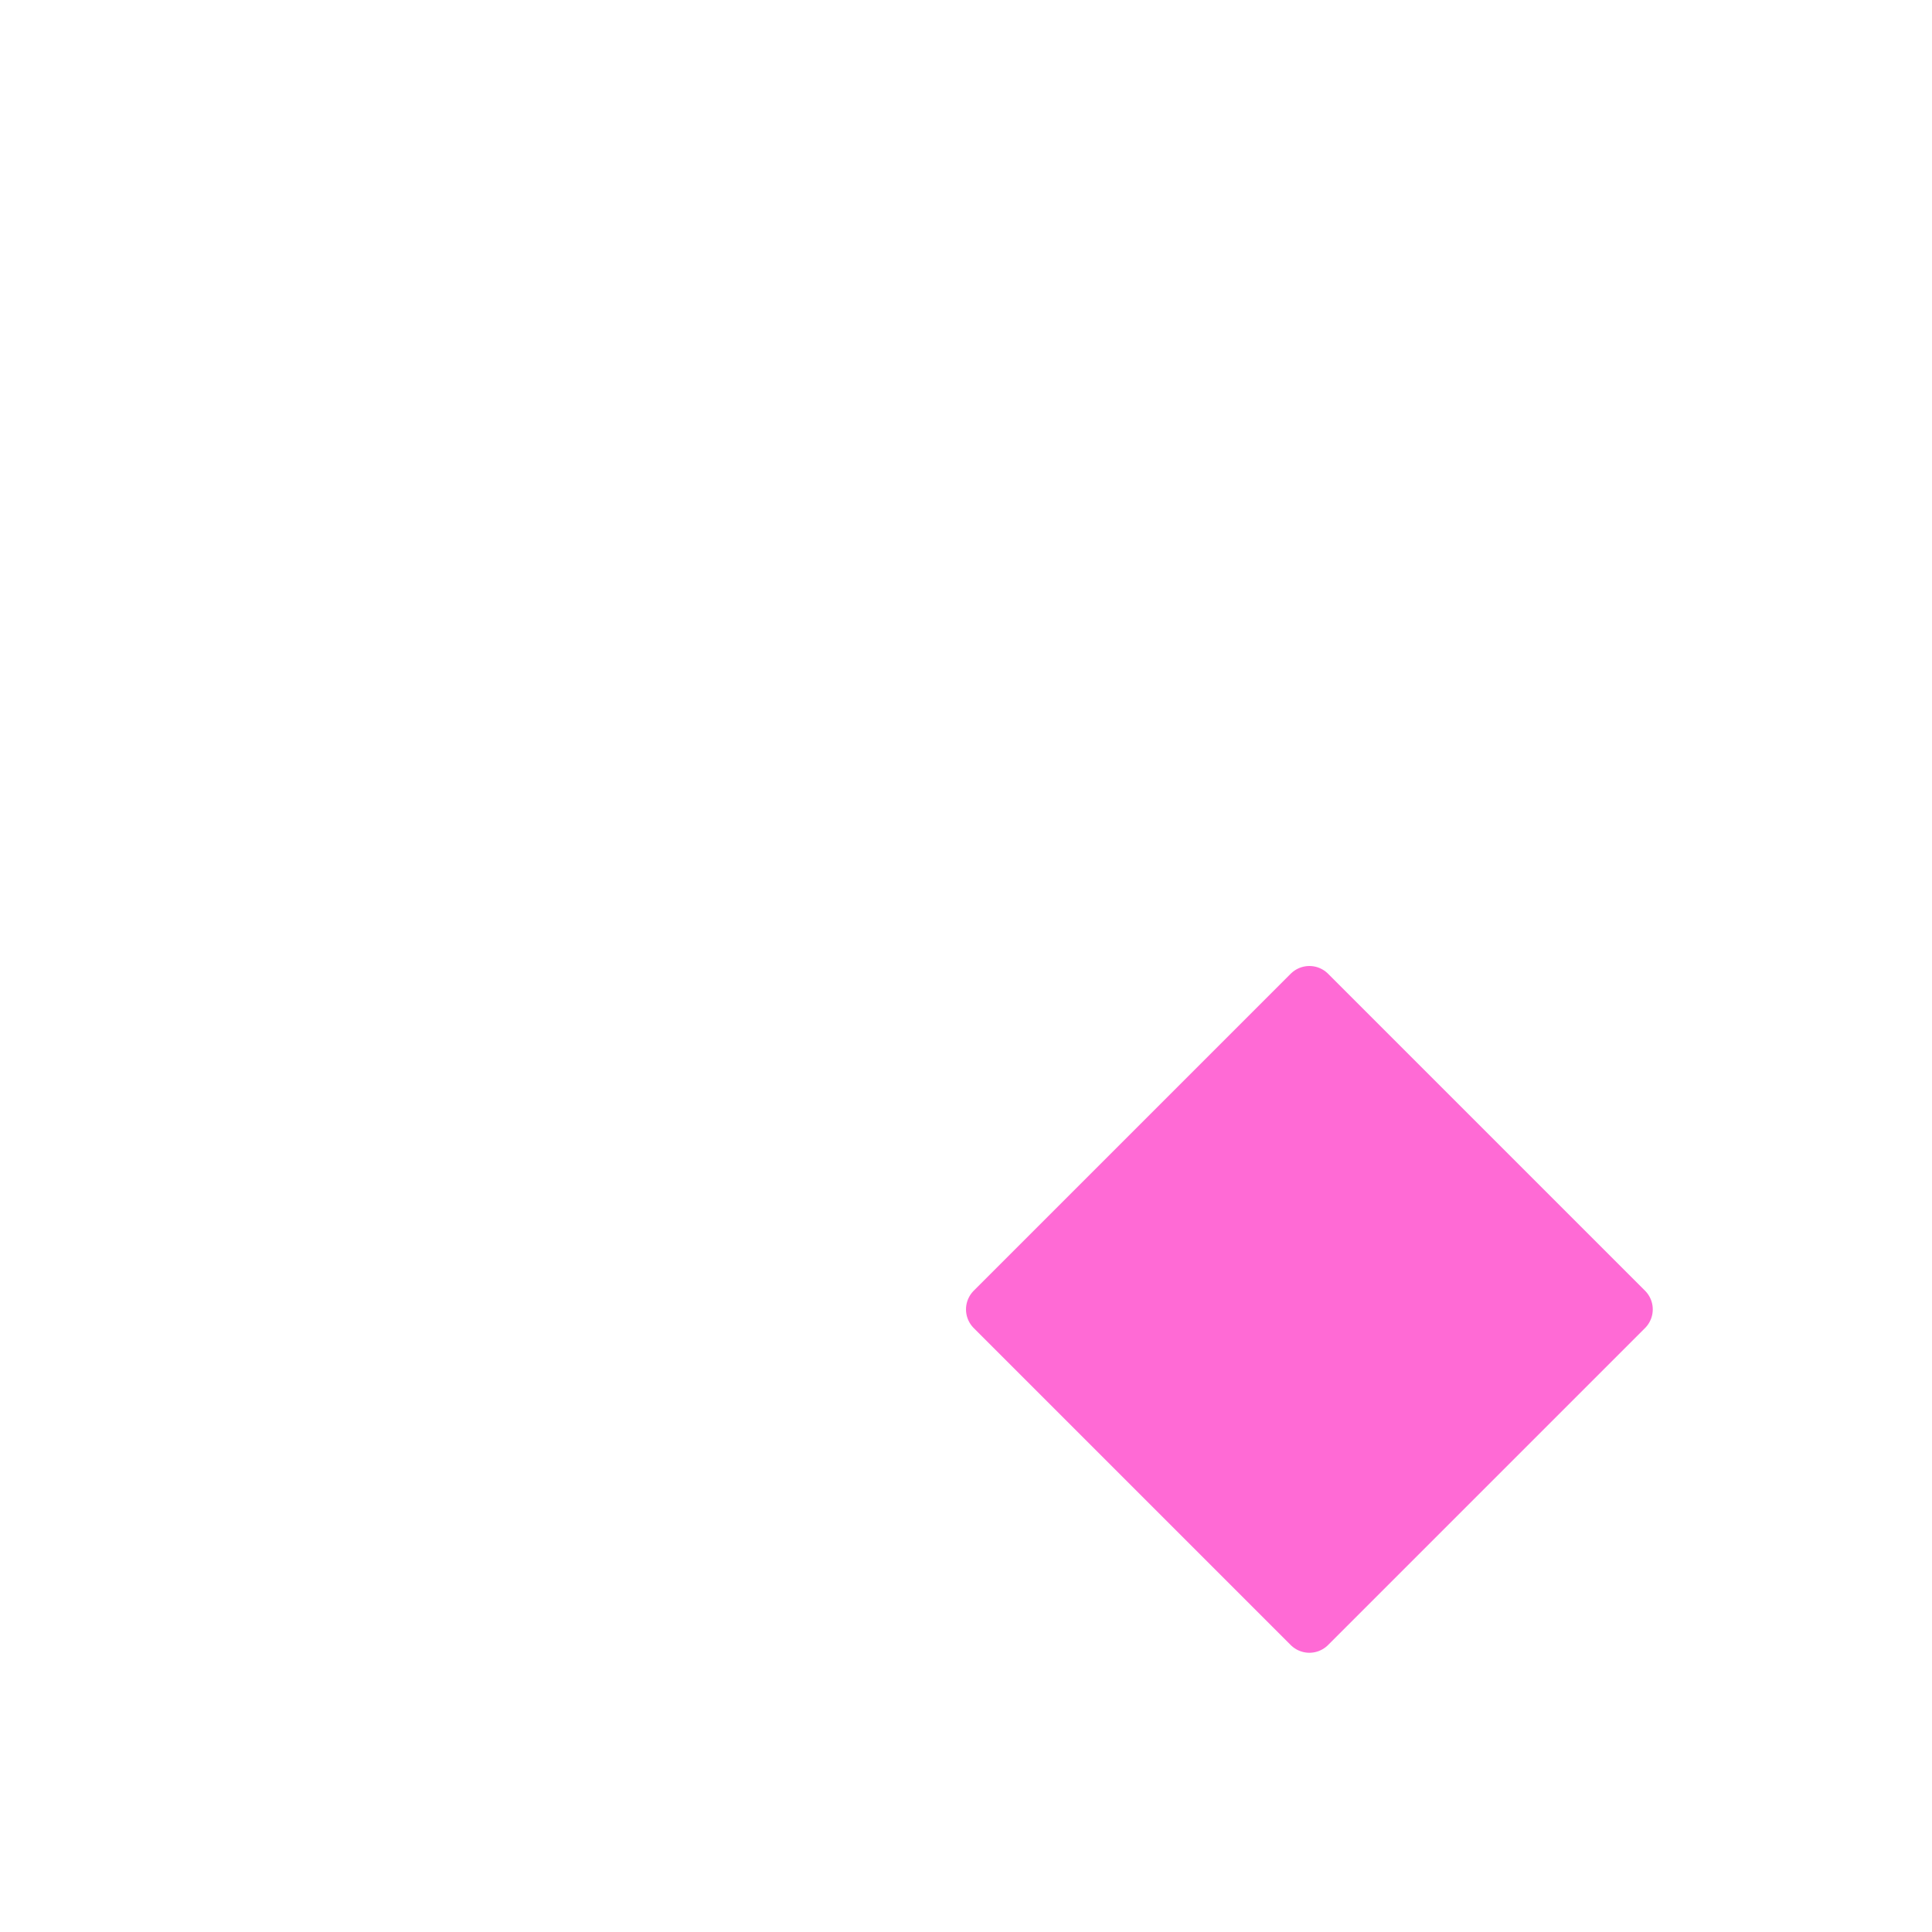
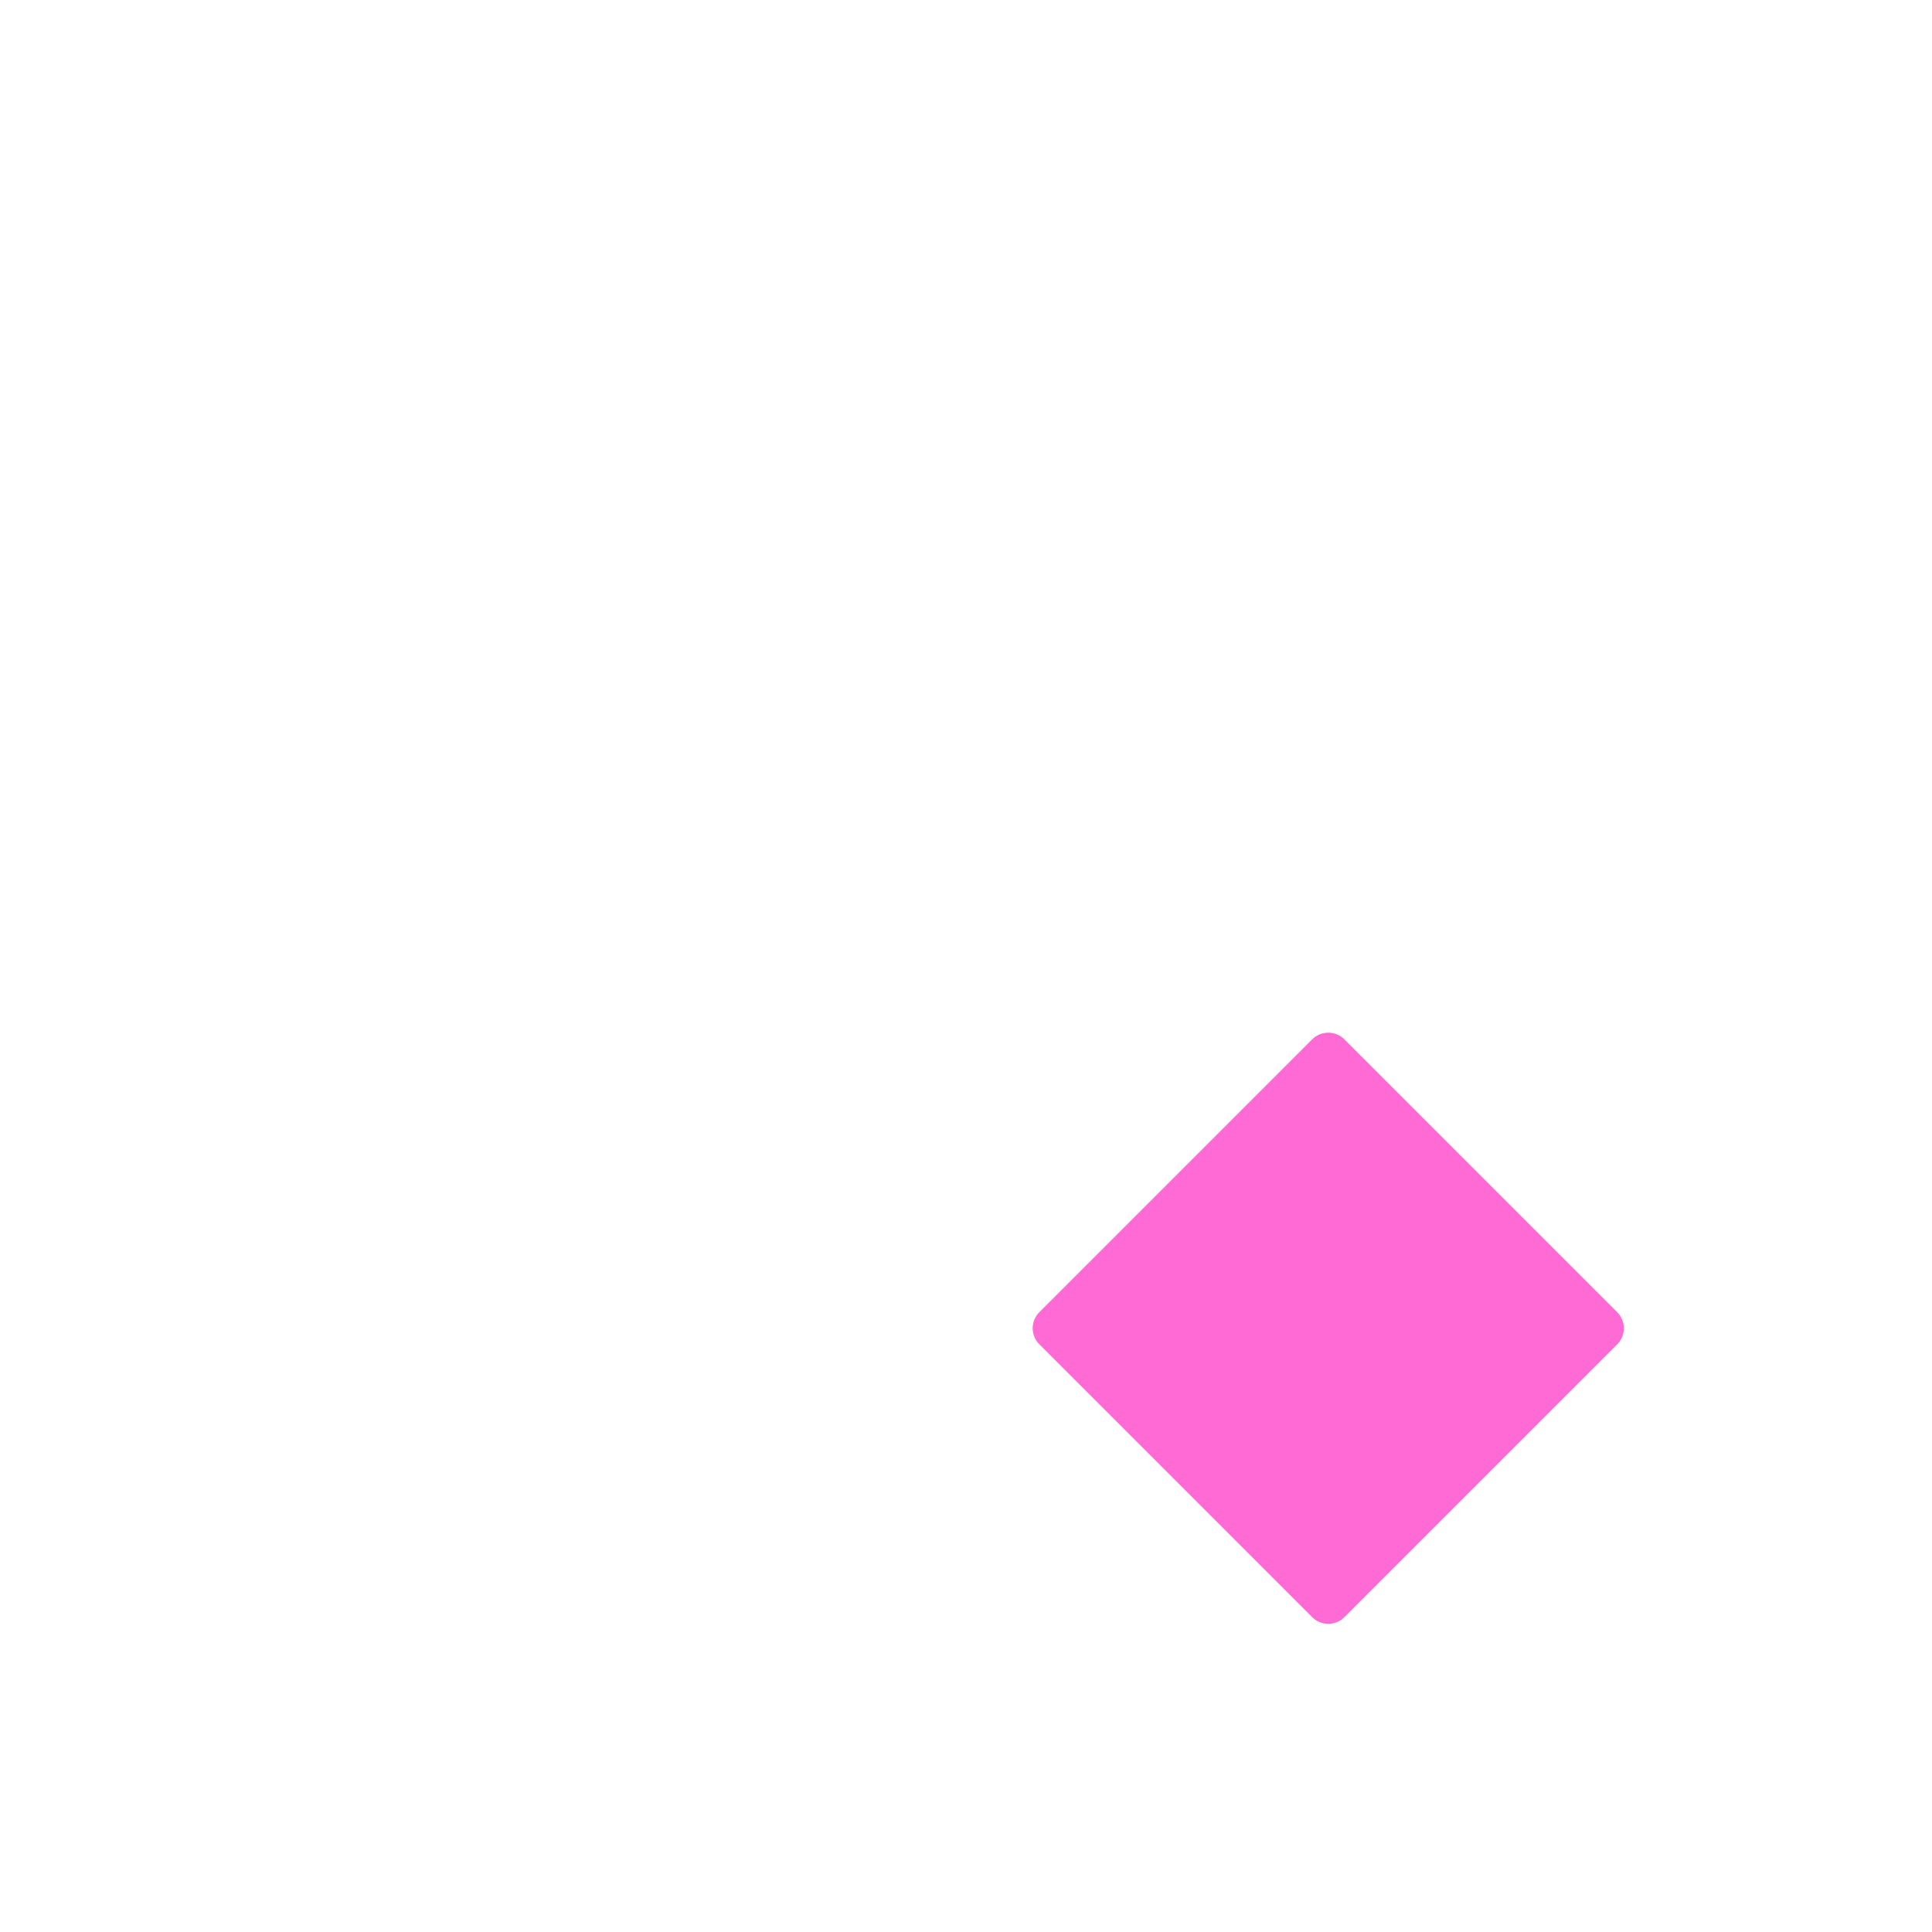
<svg xmlns="http://www.w3.org/2000/svg" width="1024" height="1024" viewBox="0 0 1024 1024">
-   <path d="M694 526 L862 694 L694 862 L526 694 Z" fill="#FF6AD5" stroke="#FF6AD5" stroke-width="28" stroke-linejoin="round" />
+   <g data-layout="keycaps" transform="translate(704 704) scale(0.860759) translate(-694 -694)">
+     <path d="M694 526 L862 694 L694 862 L526 694 Z" fill="#FF6AD5" stroke="#FF6AD5" stroke-width="28" stroke-linejoin="round" />
+   </g>
</svg>
